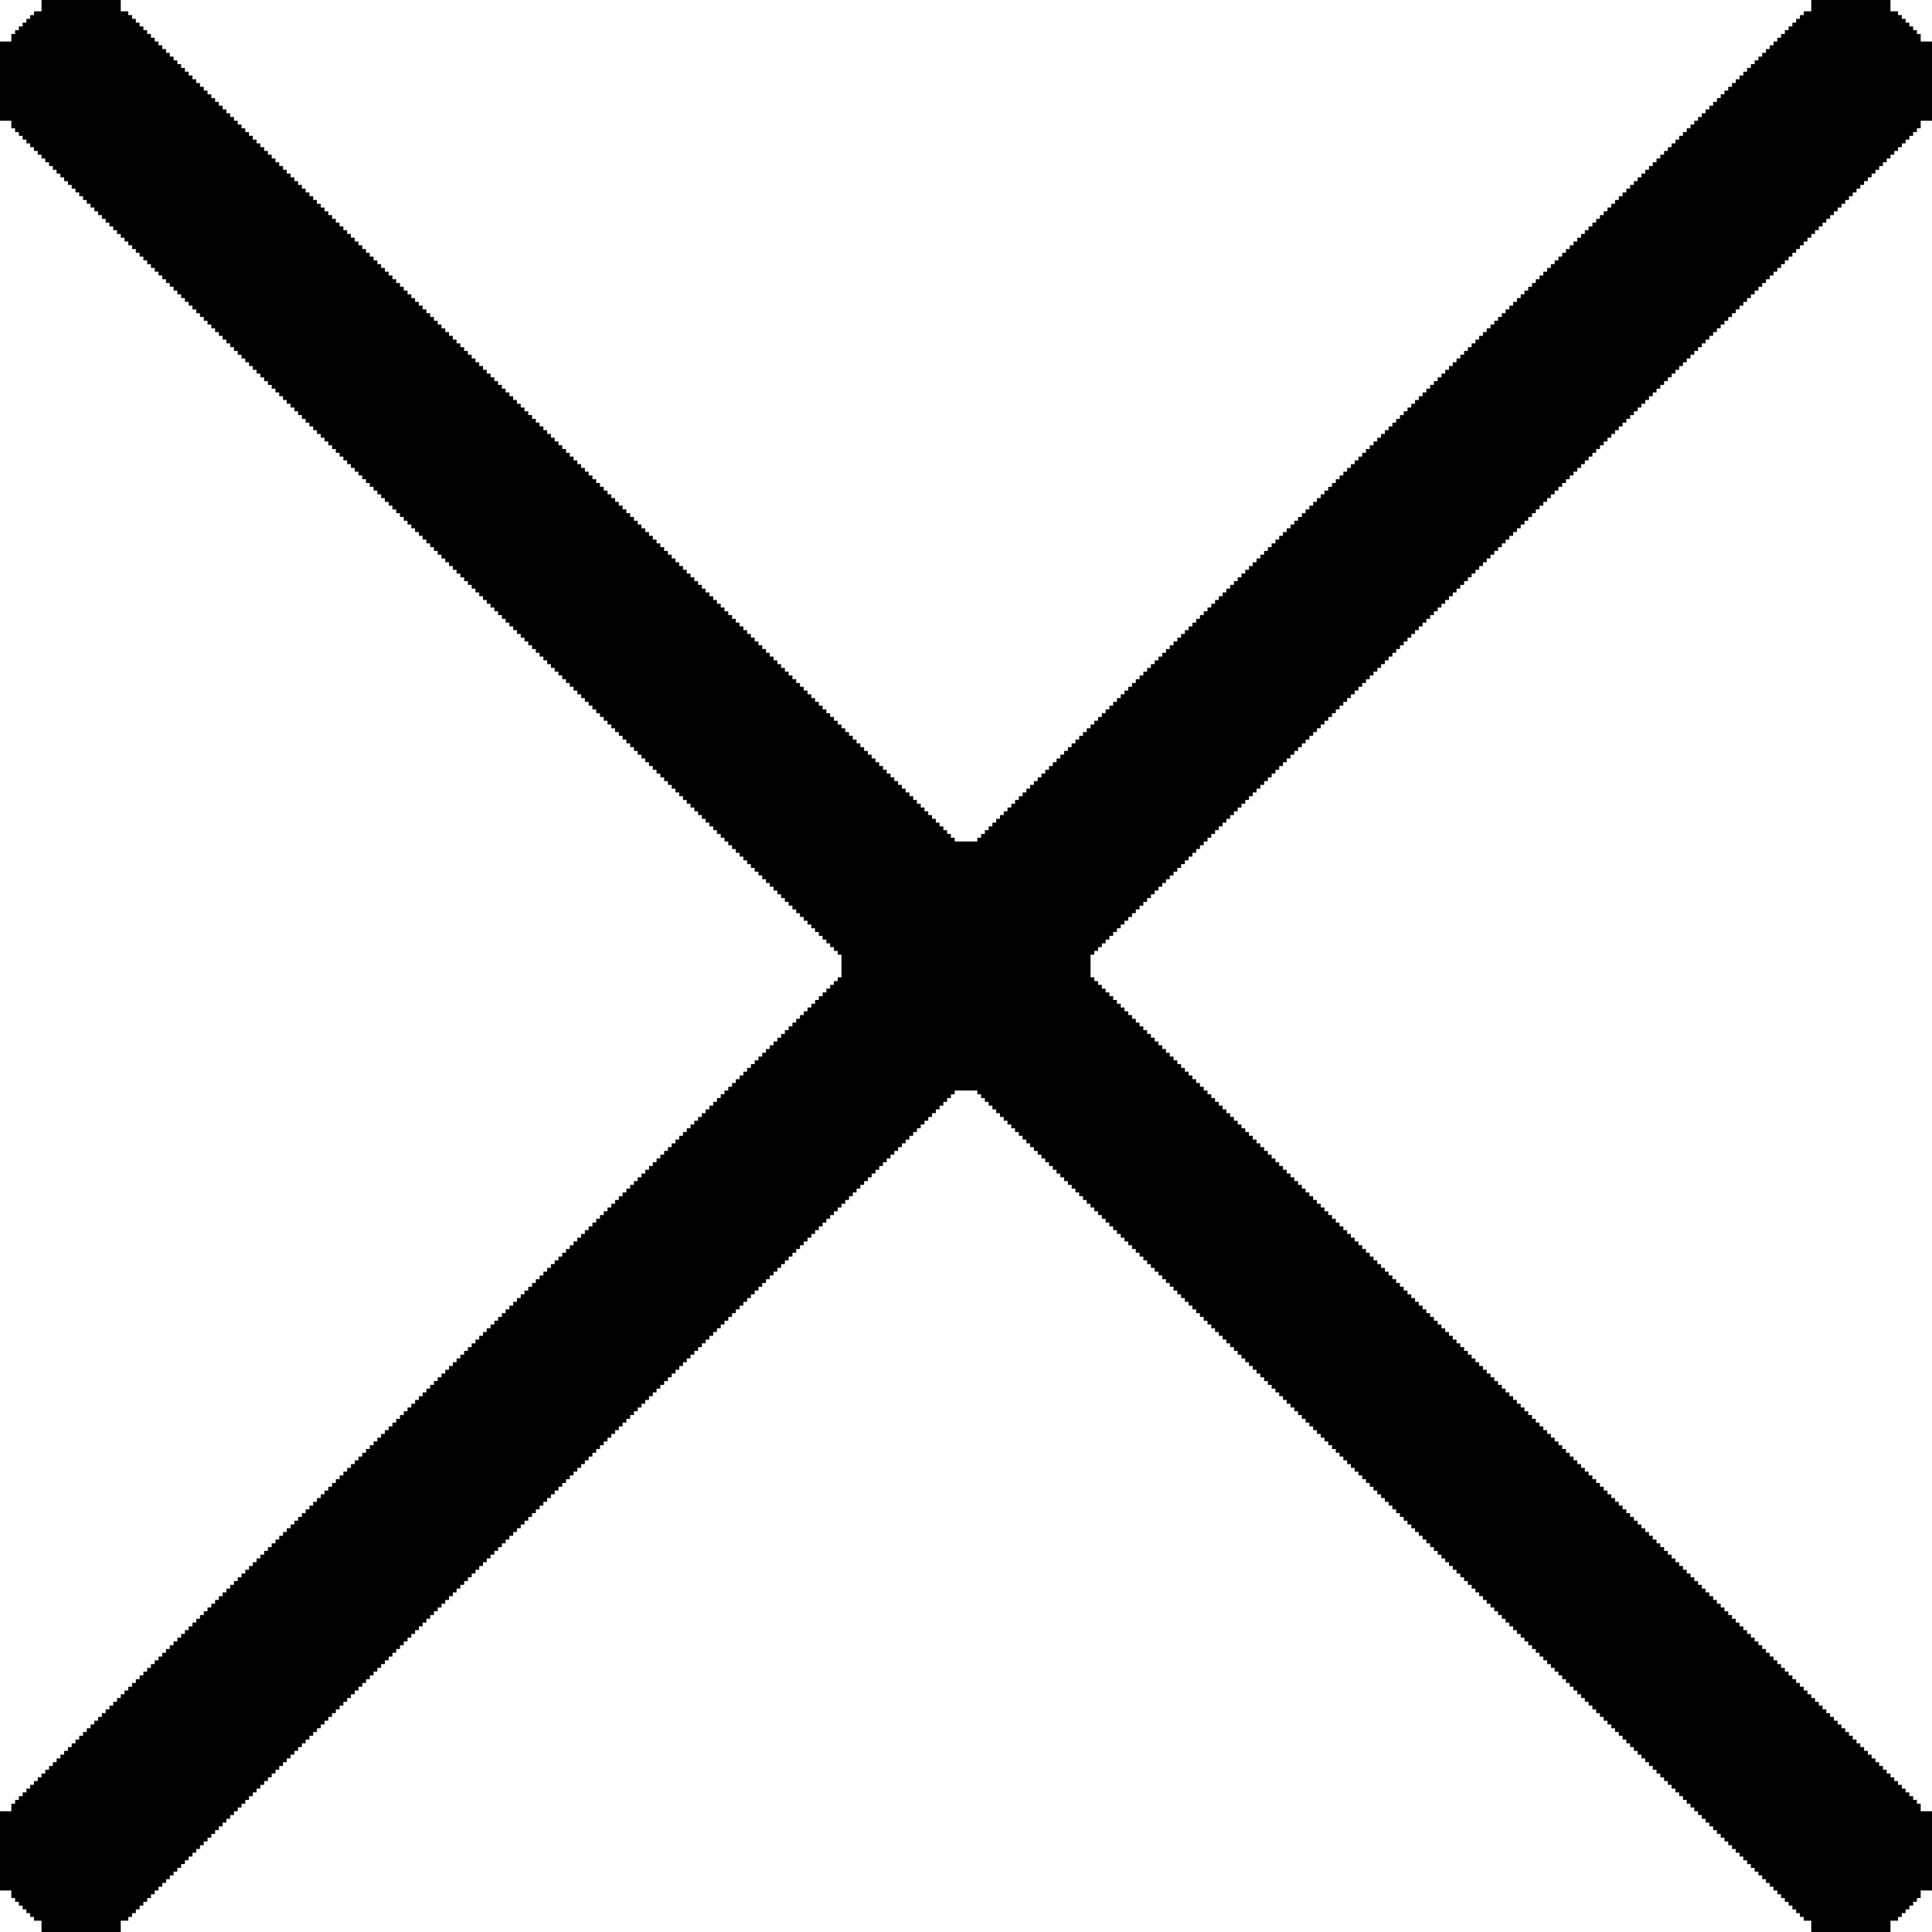
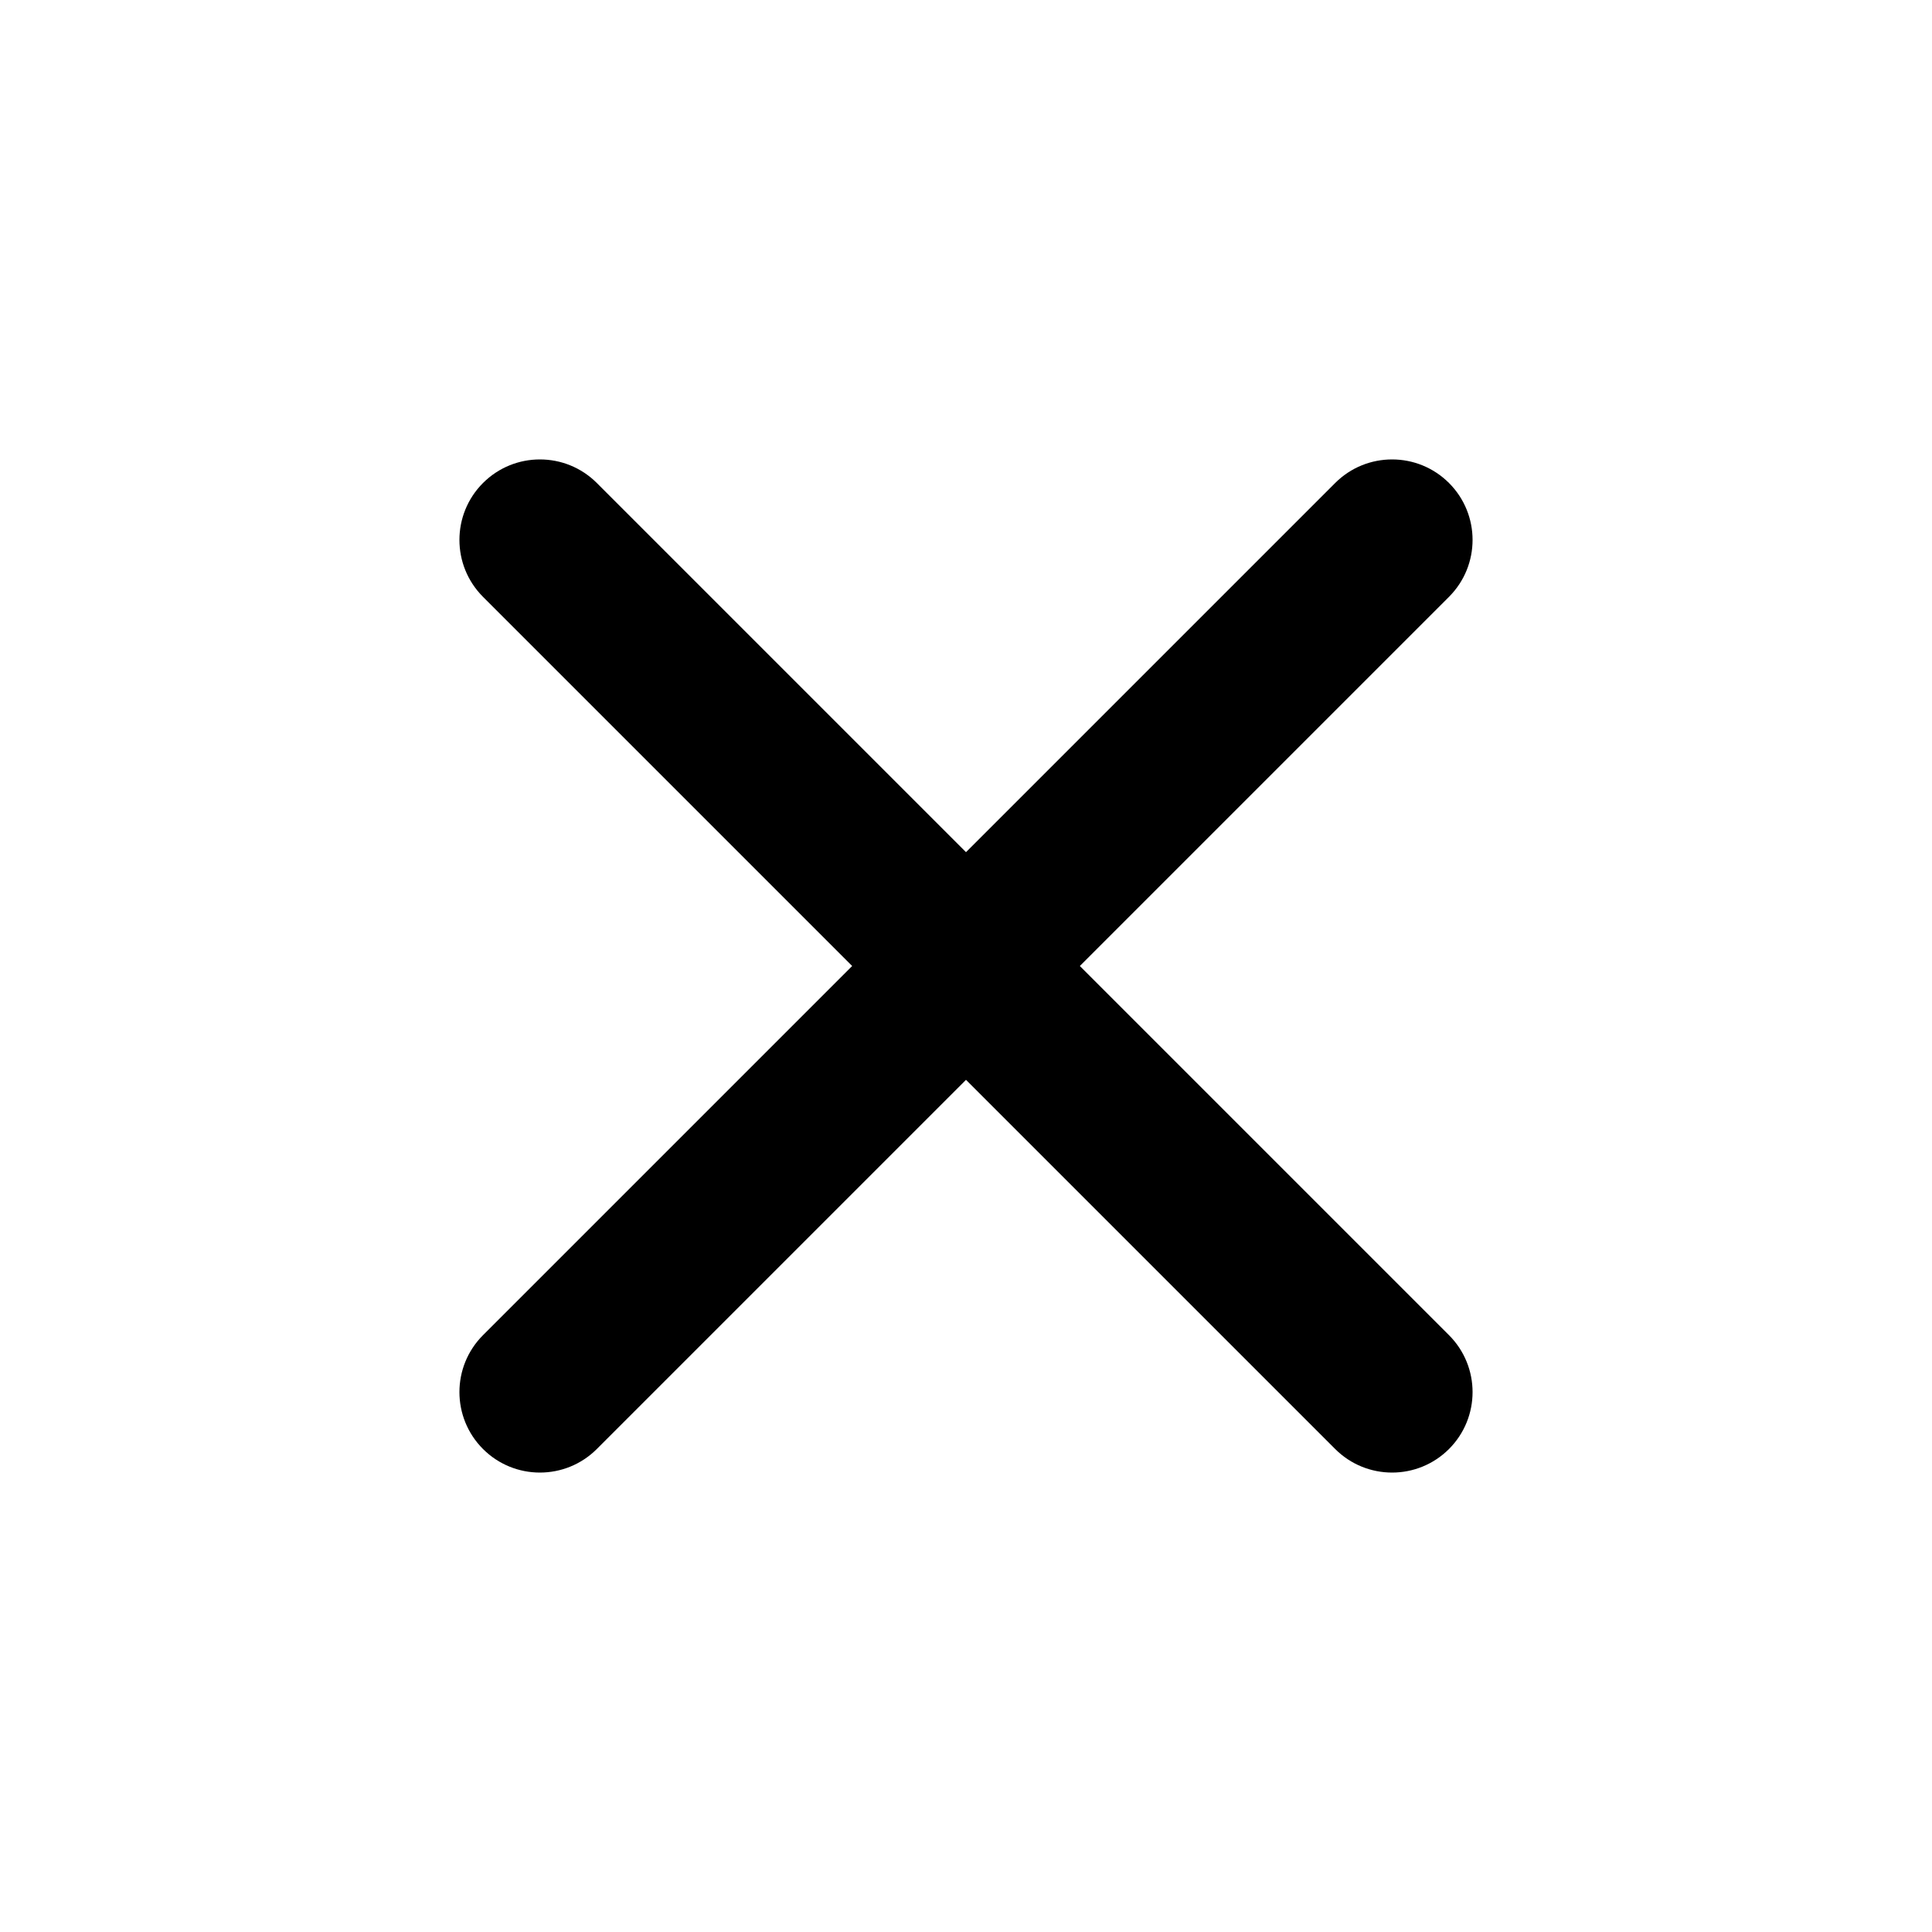
- <svg xmlns="http://www.w3.org/2000/svg" viewBox="0 0 512 512" width="512" height="512">
-   <path fill="#000" d="M11,0h21v1h-21zM480,0h21v1h-21zM11,1h21v1h-21zM480,1h21v1h-21zM11,2h21v1h-21zM480,2h21v1h-21zM9,3h25v1h-25zM478,3h25v1h-25zM8,4h27v1h-27zM477,4h27v1h-27zM7,5h29v1h-29zM476,5h29v1h-29zM6,6h31v1h-31zM475,6h31v1h-31zM5,7h33v1h-33zM474,7h33v1h-33zM4,8h35v1h-35zM473,8h35v1h-35zM3,9h37v1h-37zM472,9h37v1h-37zM3,10h38v1h-38zM471,10h38v1h-38zM0,11h42v1h-42zM470,11h42v1h-42zM0,12h43v1h-43zM469,12h43v1h-43zM0,13h44v1h-44zM468,13h44v1h-44zM0,14h45v1h-45zM467,14h45v1h-45zM0,15h46v1h-46zM466,15h46v1h-46zM0,16h47v1h-47zM465,16h47v1h-47zM0,17h48v1h-48zM464,17h48v1h-48zM0,18h49v1h-49zM463,18h49v1h-49zM0,19h50v1h-50zM462,19h50v1h-50zM0,20h51v1h-51zM461,20h51v1h-51zM0,21h52v1h-52zM460,21h52v1h-52zM0,22h53v1h-53zM459,22h53v1h-53zM0,23h54v1h-54zM458,23h54v1h-54zM0,24h55v1h-55zM457,24h55v1h-55zM0,25h56v1h-56zM456,25h56v1h-56zM0,26h57v1h-57zM455,26h57v1h-57zM0,27h58v1h-58zM454,27h58v1h-58zM0,28h59v1h-59zM453,28h59v1h-59zM0,29h60v1h-60zM452,29h60v1h-60zM0,30h61v1h-61zM451,30h61v1h-61zM0,31h62v1h-62zM450,31h62v1h-62zM3,32h60v1h-60zM449,32h60v1h-60zM3,33h61v1h-61zM448,33h61v1h-61zM4,34h61v1h-61zM447,34h61v1h-61zM5,35h61v1h-61zM446,35h61v1h-61zM6,36h61v1h-61zM445,36h61v1h-61zM7,37h61v1h-61zM444,37h61v1h-61zM8,38h61v1h-61zM443,38h61v1h-61zM9,39h61v1h-61zM442,39h61v1h-61zM10,40h61v1h-61zM441,40h61v1h-61zM11,41h61v1h-61zM440,41h61v1h-61zM12,42h61v1h-61zM439,42h61v1h-61zM13,43h61v1h-61zM438,43h61v1h-61zM14,44h61v1h-61zM437,44h61v1h-61zM15,45h61v1h-61zM436,45h61v1h-61zM16,46h61v1h-61zM435,46h61v1h-61zM17,47h61v1h-61zM434,47h61v1h-61zM18,48h61v1h-61zM433,48h61v1h-61zM19,49h61v1h-61zM432,49h61v1h-61zM20,50h61v1h-61zM431,50h61v1h-61zM21,51h61v1h-61zM430,51h61v1h-61zM22,52h61v1h-61zM429,52h61v1h-61zM23,53h61v1h-61zM428,53h61v1h-61zM24,54h61v1h-61zM427,54h61v1h-61zM25,55h61v1h-61zM426,55h61v1h-61zM26,56h61v1h-61zM425,56h61v1h-61zM27,57h61v1h-61zM424,57h61v1h-61zM28,58h61v1h-61zM423,58h61v1h-61zM29,59h61v1h-61zM422,59h61v1h-61zM30,60h61v1h-61zM421,60h61v1h-61zM31,61h61v1h-61zM420,61h61v1h-61zM32,62h61v1h-61zM419,62h61v1h-61zM33,63h61v1h-61zM418,63h61v1h-61zM34,64h61v1h-61zM417,64h61v1h-61zM35,65h61v1h-61zM416,65h61v1h-61zM36,66h61v1h-61zM415,66h61v1h-61zM37,67h61v1h-61zM414,67h61v1h-61zM38,68h61v1h-61zM413,68h61v1h-61zM39,69h61v1h-61zM412,69h61v1h-61zM40,70h61v1h-61zM411,70h61v1h-61zM41,71h61v1h-61zM410,71h61v1h-61zM42,72h61v1h-61zM409,72h61v1h-61zM43,73h61v1h-61zM408,73h61v1h-61zM44,74h61v1h-61zM407,74h61v1h-61zM45,75h61v1h-61zM406,75h61v1h-61zM46,76h61v1h-61zM405,76h61v1h-61zM47,77h61v1h-61zM404,77h61v1h-61zM48,78h61v1h-61zM403,78h61v1h-61zM49,79h61v1h-61zM402,79h61v1h-61zM50,80h61v1h-61zM401,80h61v1h-61zM51,81h61v1h-61zM400,81h61v1h-61zM52,82h61v1h-61zM399,82h61v1h-61zM53,83h61v1h-61zM398,83h61v1h-61zM54,84h61v1h-61zM397,84h61v1h-61zM55,85h61v1h-61zM396,85h61v1h-61zM56,86h61v1h-61zM395,86h61v1h-61zM57,87h61v1h-61zM394,87h61v1h-61zM58,88h61v1h-61zM393,88h61v1h-61zM59,89h61v1h-61zM392,89h61v1h-61zM60,90h61v1h-61zM391,90h61v1h-61zM61,91h61v1h-61zM390,91h61v1h-61zM62,92h61v1h-61zM389,92h61v1h-61zM63,93h61v1h-61zM388,93h61v1h-61zM64,94h61v1h-61zM387,94h61v1h-61zM65,95h61v1h-61zM386,95h61v1h-61zM66,96h61v1h-61zM385,96h61v1h-61zM67,97h61v1h-61zM384,97h61v1h-61zM68,98h61v1h-61zM383,98h61v1h-61zM69,99h61v1h-61zM382,99h61v1h-61zM70,100h61v1h-61zM381,100h61v1h-61zM71,101h61v1h-61zM380,101h61v1h-61zM72,102h61v1h-61zM379,102h61v1h-61zM73,103h61v1h-61zM378,103h61v1h-61zM74,104h61v1h-61zM377,104h61v1h-61zM75,105h61v1h-61zM376,105h61v1h-61zM76,106h61v1h-61zM375,106h61v1h-61zM77,107h61v1h-61zM374,107h61v1h-61zM78,108h61v1h-61zM373,108h61v1h-61zM79,109h61v1h-61zM372,109h61v1h-61zM80,110h61v1h-61zM371,110h61v1h-61zM81,111h61v1h-61zM370,111h61v1h-61zM82,112h61v1h-61zM369,112h61v1h-61zM83,113h61v1h-61zM368,113h61v1h-61zM84,114h61v1h-61zM367,114h61v1h-61zM85,115h61v1h-61zM366,115h61v1h-61zM86,116h61v1h-61zM365,116h61v1h-61zM87,117h61v1h-61zM364,117h61v1h-61zM88,118h61v1h-61zM363,118h61v1h-61zM89,119h61v1h-61zM362,119h61v1h-61zM90,120h61v1h-61zM361,120h61v1h-61zM91,121h61v1h-61zM360,121h61v1h-61zM92,122h61v1h-61zM359,122h61v1h-61zM93,123h61v1h-61zM358,123h61v1h-61zM94,124h61v1h-61zM357,124h61v1h-61zM95,125h61v1h-61zM356,125h61v1h-61zM96,126h61v1h-61zM355,126h61v1h-61zM97,127h61v1h-61zM354,127h61v1h-61zM98,128h61v1h-61zM353,128h61v1h-61zM99,129h61v1h-61zM352,129h61v1h-61zM100,130h61v1h-61zM351,130h61v1h-61zM101,131h61v1h-61zM350,131h61v1h-61zM102,132h61v1h-61zM349,132h61v1h-61zM103,133h61v1h-61zM348,133h61v1h-61zM104,134h61v1h-61zM347,134h61v1h-61zM105,135h61v1h-61zM346,135h61v1h-61zM106,136h61v1h-61zM345,136h61v1h-61zM107,137h61v1h-61zM344,137h61v1h-61zM108,138h61v1h-61zM343,138h61v1h-61zM109,139h61v1h-61zM342,139h61v1h-61zM110,140h61v1h-61zM341,140h61v1h-61zM111,141h61v1h-61zM340,141h61v1h-61zM112,142h61v1h-61zM339,142h61v1h-61zM113,143h61v1h-61zM338,143h61v1h-61zM114,144h61v1h-61zM337,144h61v1h-61zM115,145h61v1h-61zM336,145h61v1h-61zM116,146h61v1h-61zM335,146h61v1h-61zM117,147h61v1h-61zM334,147h61v1h-61zM118,148h61v1h-61zM333,148h61v1h-61zM119,149h61v1h-61zM332,149h61v1h-61zM120,150h61v1h-61zM331,150h61v1h-61zM121,151h61v1h-61zM330,151h61v1h-61zM122,152h61v1h-61zM329,152h61v1h-61zM123,153h61v1h-61zM328,153h61v1h-61zM124,154h61v1h-61zM327,154h61v1h-61zM125,155h61v1h-61zM326,155h61v1h-61zM126,156h61v1h-61zM325,156h61v1h-61zM127,157h61v1h-61zM324,157h61v1h-61zM128,158h61v1h-61zM323,158h61v1h-61zM129,159h61v1h-61zM322,159h61v1h-61zM130,160h61v1h-61zM321,160h61v1h-61zM131,161h61v1h-61zM320,161h61v1h-61zM132,162h61v1h-61zM319,162h61v1h-61zM133,163h61v1h-61zM318,163h61v1h-61zM134,164h61v1h-61zM317,164h61v1h-61zM135,165h61v1h-61zM316,165h61v1h-61zM136,166h61v1h-61zM315,166h61v1h-61zM137,167h61v1h-61zM314,167h61v1h-61zM138,168h61v1h-61zM313,168h61v1h-61zM139,169h61v1h-61zM312,169h61v1h-61zM140,170h61v1h-61zM311,170h61v1h-61zM141,171h61v1h-61zM310,171h61v1h-61zM142,172h61v1h-61zM309,172h61v1h-61zM143,173h61v1h-61zM308,173h61v1h-61zM144,174h61v1h-61zM307,174h61v1h-61zM145,175h61v1h-61zM306,175h61v1h-61zM146,176h61v1h-61zM305,176h61v1h-61zM147,177h61v1h-61zM304,177h61v1h-61zM148,178h61v1h-61zM303,178h61v1h-61zM149,179h61v1h-61zM302,179h61v1h-61zM150,180h61v1h-61zM301,180h61v1h-61zM151,181h61v1h-61zM300,181h61v1h-61zM152,182h61v1h-61zM299,182h61v1h-61zM153,183h61v1h-61zM298,183h61v1h-61zM154,184h61v1h-61zM297,184h61v1h-61zM155,185h61v1h-61zM296,185h61v1h-61zM156,186h61v1h-61zM295,186h61v1h-61zM157,187h61v1h-61zM294,187h61v1h-61zM158,188h61v1h-61zM293,188h61v1h-61zM159,189h61v1h-61zM292,189h61v1h-61zM160,190h61v1h-61zM291,190h61v1h-61zM161,191h61v1h-61zM290,191h61v1h-61zM162,192h61v1h-61zM289,192h61v1h-61zM163,193h61v1h-61zM288,193h61v1h-61zM164,194h61v1h-61zM287,194h61v1h-61zM165,195h61v1h-61zM286,195h61v1h-61zM166,196h61v1h-61zM285,196h61v1h-61zM167,197h61v1h-61zM284,197h61v1h-61zM168,198h61v1h-61zM283,198h61v1h-61zM169,199h61v1h-61zM282,199h61v1h-61zM170,200h61v1h-61zM281,200h61v1h-61zM171,201h61v1h-61zM280,201h61v1h-61zM172,202h61v1h-61zM279,202h61v1h-61zM173,203h61v1h-61zM278,203h61v1h-61zM174,204h61v1h-61zM277,204h61v1h-61zM175,205h61v1h-61zM276,205h61v1h-61zM176,206h61v1h-61zM275,206h61v1h-61zM177,207h61v1h-61zM274,207h61v1h-61zM178,208h61v1h-61zM273,208h61v1h-61zM179,209h61v1h-61zM272,209h61v1h-61zM180,210h61v1h-61zM271,210h61v1h-61zM181,211h61v1h-61zM270,211h61v1h-61zM182,212h61v1h-61zM269,212h61v1h-61zM183,213h61v1h-61zM268,213h61v1h-61zM184,214h61v1h-61zM267,214h61v1h-61zM185,215h61v1h-61zM266,215h61v1h-61zM186,216h61v1h-61zM265,216h61v1h-61zM187,217h61v1h-61zM264,217h61v1h-61zM188,218h61v1h-61zM263,218h61v1h-61zM189,219h61v1h-61zM262,219h61v1h-61zM190,220h61v1h-61zM261,220h61v1h-61zM191,221h61v1h-61zM260,221h61v1h-61zM192,222h61v1h-61zM259,222h61v1h-61zM193,223h126v1h-126zM194,224h124v1h-124zM195,225h122v1h-122zM196,226h120v1h-120zM197,227h118v1h-118zM198,228h116v1h-116zM199,229h114v1h-114zM200,230h112v1h-112zM201,231h110v1h-110zM202,232h108v1h-108zM203,233h106v1h-106zM204,234h104v1h-104zM205,235h102v1h-102zM206,236h100v1h-100zM207,237h98v1h-98zM208,238h96v1h-96zM209,239h94v1h-94zM210,240h92v1h-92zM211,241h90v1h-90zM212,242h88v1h-88zM213,243h86v1h-86zM214,244h84v1h-84zM215,245h82v1h-82zM216,246h80v1h-80zM217,247h78v1h-78zM218,248h76v1h-76zM219,249h74v1h-74zM220,250h72v1h-72zM221,251h70v1h-70zM222,252h68v1h-68zM223,253h66v1h-66zM223,254h66v1h-66zM223,255h66v1h-66zM223,256h66v1h-66zM223,257h66v1h-66zM223,258h66v1h-66zM222,259h68v1h-68zM221,260h70v1h-70zM220,261h72v1h-72zM219,262h74v1h-74zM218,263h76v1h-76zM217,264h78v1h-78zM216,265h80v1h-80zM215,266h82v1h-82zM214,267h84v1h-84zM213,268h86v1h-86zM212,269h88v1h-88zM211,270h90v1h-90zM210,271h92v1h-92zM209,272h94v1h-94zM208,273h96v1h-96zM207,274h98v1h-98zM206,275h100v1h-100zM205,276h102v1h-102zM204,277h104v1h-104zM203,278h106v1h-106zM202,279h108v1h-108zM201,280h110v1h-110zM200,281h112v1h-112zM199,282h114v1h-114zM198,283h116v1h-116zM197,284h118v1h-118zM196,285h120v1h-120zM195,286h122v1h-122zM194,287h124v1h-124zM193,288h126v1h-126zM192,289h61v1h-61zM259,289h61v1h-61zM191,290h61v1h-61zM260,290h61v1h-61zM190,291h61v1h-61zM261,291h61v1h-61zM189,292h61v1h-61zM262,292h61v1h-61zM188,293h61v1h-61zM263,293h61v1h-61zM187,294h61v1h-61zM264,294h61v1h-61zM186,295h61v1h-61zM265,295h61v1h-61zM185,296h61v1h-61zM266,296h61v1h-61zM184,297h61v1h-61zM267,297h61v1h-61zM183,298h61v1h-61zM268,298h61v1h-61zM182,299h61v1h-61zM269,299h61v1h-61zM181,300h61v1h-61zM270,300h61v1h-61zM180,301h61v1h-61zM271,301h61v1h-61zM179,302h61v1h-61zM272,302h61v1h-61zM178,303h61v1h-61zM273,303h61v1h-61zM177,304h61v1h-61zM274,304h61v1h-61zM176,305h61v1h-61zM275,305h61v1h-61zM175,306h61v1h-61zM276,306h61v1h-61zM174,307h61v1h-61zM277,307h61v1h-61zM173,308h61v1h-61zM278,308h61v1h-61zM172,309h61v1h-61zM279,309h61v1h-61zM171,310h61v1h-61zM280,310h61v1h-61zM170,311h61v1h-61zM281,311h61v1h-61zM169,312h61v1h-61zM282,312h61v1h-61zM168,313h61v1h-61zM283,313h61v1h-61zM167,314h61v1h-61zM284,314h61v1h-61zM166,315h61v1h-61zM285,315h61v1h-61zM165,316h61v1h-61zM286,316h61v1h-61zM164,317h61v1h-61zM287,317h61v1h-61zM163,318h61v1h-61zM288,318h61v1h-61zM162,319h61v1h-61zM289,319h61v1h-61zM161,320h61v1h-61zM290,320h61v1h-61zM160,321h61v1h-61zM291,321h61v1h-61zM159,322h61v1h-61zM292,322h61v1h-61zM158,323h61v1h-61zM293,323h61v1h-61zM157,324h61v1h-61zM294,324h61v1h-61zM156,325h61v1h-61zM295,325h61v1h-61zM155,326h61v1h-61zM296,326h61v1h-61zM154,327h61v1h-61zM297,327h61v1h-61zM153,328h61v1h-61zM298,328h61v1h-61zM152,329h61v1h-61zM299,329h61v1h-61zM151,330h61v1h-61zM300,330h61v1h-61zM150,331h61v1h-61zM301,331h61v1h-61zM149,332h61v1h-61zM302,332h61v1h-61zM148,333h61v1h-61zM303,333h61v1h-61zM147,334h61v1h-61zM304,334h61v1h-61zM146,335h61v1h-61zM305,335h61v1h-61zM145,336h61v1h-61zM306,336h61v1h-61zM144,337h61v1h-61zM307,337h61v1h-61zM143,338h61v1h-61zM308,338h61v1h-61zM142,339h61v1h-61zM309,339h61v1h-61zM141,340h61v1h-61zM310,340h61v1h-61zM140,341h61v1h-61zM311,341h61v1h-61zM139,342h61v1h-61zM312,342h61v1h-61zM138,343h61v1h-61zM313,343h61v1h-61zM137,344h61v1h-61zM314,344h61v1h-61zM136,345h61v1h-61zM315,345h61v1h-61zM135,346h61v1h-61zM316,346h61v1h-61zM134,347h61v1h-61zM317,347h61v1h-61zM133,348h61v1h-61zM318,348h61v1h-61zM132,349h61v1h-61zM319,349h61v1h-61zM131,350h61v1h-61zM320,350h61v1h-61zM130,351h61v1h-61zM321,351h61v1h-61zM129,352h61v1h-61zM322,352h61v1h-61zM128,353h61v1h-61zM323,353h61v1h-61zM127,354h61v1h-61zM324,354h61v1h-61zM126,355h61v1h-61zM325,355h61v1h-61zM125,356h61v1h-61zM326,356h61v1h-61zM124,357h61v1h-61zM327,357h61v1h-61zM123,358h61v1h-61zM328,358h61v1h-61zM122,359h61v1h-61zM329,359h61v1h-61zM121,360h61v1h-61zM330,360h61v1h-61zM120,361h61v1h-61zM331,361h61v1h-61zM119,362h61v1h-61zM332,362h61v1h-61zM118,363h61v1h-61zM333,363h61v1h-61zM117,364h61v1h-61zM334,364h61v1h-61zM116,365h61v1h-61zM335,365h61v1h-61zM115,366h61v1h-61zM336,366h61v1h-61zM114,367h61v1h-61zM337,367h61v1h-61zM113,368h61v1h-61zM338,368h61v1h-61zM112,369h61v1h-61zM339,369h61v1h-61zM111,370h61v1h-61zM340,370h61v1h-61zM110,371h61v1h-61zM341,371h61v1h-61zM109,372h61v1h-61zM342,372h61v1h-61zM108,373h61v1h-61zM343,373h61v1h-61zM107,374h61v1h-61zM344,374h61v1h-61zM106,375h61v1h-61zM345,375h61v1h-61zM105,376h61v1h-61zM346,376h61v1h-61zM104,377h61v1h-61zM347,377h61v1h-61zM103,378h61v1h-61zM348,378h61v1h-61zM102,379h61v1h-61zM349,379h61v1h-61zM101,380h61v1h-61zM350,380h61v1h-61zM100,381h61v1h-61zM351,381h61v1h-61zM99,382h61v1h-61zM352,382h61v1h-61zM98,383h61v1h-61zM353,383h61v1h-61zM97,384h61v1h-61zM354,384h61v1h-61zM96,385h61v1h-61zM355,385h61v1h-61zM95,386h61v1h-61zM356,386h61v1h-61zM94,387h61v1h-61zM357,387h61v1h-61zM93,388h61v1h-61zM358,388h61v1h-61zM92,389h61v1h-61zM359,389h61v1h-61zM91,390h61v1h-61zM360,390h61v1h-61zM90,391h61v1h-61zM361,391h61v1h-61zM89,392h61v1h-61zM362,392h61v1h-61zM88,393h61v1h-61zM363,393h61v1h-61zM87,394h61v1h-61zM364,394h61v1h-61zM86,395h61v1h-61zM365,395h61v1h-61zM85,396h61v1h-61zM366,396h61v1h-61zM84,397h61v1h-61zM367,397h61v1h-61zM83,398h61v1h-61zM368,398h61v1h-61zM82,399h61v1h-61zM369,399h61v1h-61zM81,400h61v1h-61zM370,400h61v1h-61zM80,401h61v1h-61zM371,401h61v1h-61zM79,402h61v1h-61zM372,402h61v1h-61zM78,403h61v1h-61zM373,403h61v1h-61zM77,404h61v1h-61zM374,404h61v1h-61zM76,405h61v1h-61zM375,405h61v1h-61zM75,406h61v1h-61zM376,406h61v1h-61zM74,407h61v1h-61zM377,407h61v1h-61zM73,408h61v1h-61zM378,408h61v1h-61zM72,409h61v1h-61zM379,409h61v1h-61zM71,410h61v1h-61zM380,410h61v1h-61zM70,411h61v1h-61zM381,411h61v1h-61zM69,412h61v1h-61zM382,412h61v1h-61zM68,413h61v1h-61zM383,413h61v1h-61zM67,414h61v1h-61zM384,414h61v1h-61zM66,415h61v1h-61zM385,415h61v1h-61zM65,416h61v1h-61zM386,416h61v1h-61zM64,417h61v1h-61zM387,417h61v1h-61zM63,418h61v1h-61zM388,418h61v1h-61zM62,419h61v1h-61zM389,419h61v1h-61zM61,420h61v1h-61zM390,420h61v1h-61zM60,421h61v1h-61zM391,421h61v1h-61zM59,422h61v1h-61zM392,422h61v1h-61zM58,423h61v1h-61zM393,423h61v1h-61zM57,424h61v1h-61zM394,424h61v1h-61zM56,425h61v1h-61zM395,425h61v1h-61zM55,426h61v1h-61zM396,426h61v1h-61zM54,427h61v1h-61zM397,427h61v1h-61zM53,428h61v1h-61zM398,428h61v1h-61zM52,429h61v1h-61zM399,429h61v1h-61zM51,430h61v1h-61zM400,430h61v1h-61zM50,431h61v1h-61zM401,431h61v1h-61zM49,432h61v1h-61zM402,432h61v1h-61zM48,433h61v1h-61zM403,433h61v1h-61zM47,434h61v1h-61zM404,434h61v1h-61zM46,435h61v1h-61zM405,435h61v1h-61zM45,436h61v1h-61zM406,436h61v1h-61zM44,437h61v1h-61zM407,437h61v1h-61zM43,438h61v1h-61zM408,438h61v1h-61zM42,439h61v1h-61zM409,439h61v1h-61zM41,440h61v1h-61zM410,440h61v1h-61zM40,441h61v1h-61zM411,441h61v1h-61zM39,442h61v1h-61zM412,442h61v1h-61zM38,443h61v1h-61zM413,443h61v1h-61zM37,444h61v1h-61zM414,444h61v1h-61zM36,445h61v1h-61zM415,445h61v1h-61zM35,446h61v1h-61zM416,446h61v1h-61zM34,447h61v1h-61zM417,447h61v1h-61zM33,448h61v1h-61zM418,448h61v1h-61zM32,449h61v1h-61zM419,449h61v1h-61zM31,450h61v1h-61zM420,450h61v1h-61zM30,451h61v1h-61zM421,451h61v1h-61zM29,452h61v1h-61zM422,452h61v1h-61zM28,453h61v1h-61zM423,453h61v1h-61zM27,454h61v1h-61zM424,454h61v1h-61zM26,455h61v1h-61zM425,455h61v1h-61zM25,456h61v1h-61zM426,456h61v1h-61zM24,457h61v1h-61zM427,457h61v1h-61zM23,458h61v1h-61zM428,458h61v1h-61zM22,459h61v1h-61zM429,459h61v1h-61zM21,460h61v1h-61zM430,460h61v1h-61zM20,461h61v1h-61zM431,461h61v1h-61zM19,462h61v1h-61zM432,462h61v1h-61zM18,463h61v1h-61zM433,463h61v1h-61zM17,464h61v1h-61zM434,464h61v1h-61zM16,465h61v1h-61zM435,465h61v1h-61zM15,466h61v1h-61zM436,466h61v1h-61zM14,467h61v1h-61zM437,467h61v1h-61zM13,468h61v1h-61zM438,468h61v1h-61zM12,469h61v1h-61zM439,469h61v1h-61zM11,470h61v1h-61zM440,470h61v1h-61zM10,471h61v1h-61zM441,471h61v1h-61zM9,472h61v1h-61zM442,472h61v1h-61zM8,473h61v1h-61zM443,473h61v1h-61zM7,474h61v1h-61zM444,474h61v1h-61zM6,475h61v1h-61zM445,475h61v1h-61zM5,476h61v1h-61zM446,476h61v1h-61zM4,477h61v1h-61zM447,477h61v1h-61zM3,478h61v1h-61zM448,478h61v1h-61zM3,479h60v1h-60zM449,479h60v1h-60zM0,480h62v1h-62zM450,480h62v1h-62zM0,481h61v1h-61zM451,481h61v1h-61zM0,482h60v1h-60zM452,482h60v1h-60zM0,483h59v1h-59zM453,483h59v1h-59zM0,484h58v1h-58zM454,484h58v1h-58zM0,485h57v1h-57zM455,485h57v1h-57zM0,486h56v1h-56zM456,486h56v1h-56zM0,487h55v1h-55zM457,487h55v1h-55zM0,488h54v1h-54zM458,488h54v1h-54zM0,489h53v1h-53zM459,489h53v1h-53zM0,490h52v1h-52zM460,490h52v1h-52zM0,491h51v1h-51zM461,491h51v1h-51zM0,492h50v1h-50zM462,492h50v1h-50zM0,493h49v1h-49zM463,493h49v1h-49zM0,494h48v1h-48zM464,494h48v1h-48zM0,495h47v1h-47zM465,495h47v1h-47zM0,496h46v1h-46zM466,496h46v1h-46zM0,497h45v1h-45zM467,497h45v1h-45zM0,498h44v1h-44zM468,498h44v1h-44zM0,499h43v1h-43zM469,499h43v1h-43zM0,500h42v1h-42zM470,500h42v1h-42zM3,501h38v1h-38zM471,501h38v1h-38zM3,502h37v1h-37zM472,502h37v1h-37zM4,503h35v1h-35zM473,503h35v1h-35zM5,504h33v1h-33zM474,504h33v1h-33zM6,505h31v1h-31zM475,505h31v1h-31zM7,506h29v1h-29zM476,506h29v1h-29zM8,507h27v1h-27zM477,507h27v1h-27zM9,508h25v1h-25zM478,508h25v1h-25zM11,509h21v1h-21zM480,509h21v1h-21zM11,510h21v1h-21zM480,510h21v1h-21zM11,511h21v1h-21zM480,511h21v1h-21z" />
+ <svg xmlns="http://www.w3.org/2000/svg" id="Outline" viewBox="0 0 24 24" width="512" height="512">
+   <path d="M18,6h0a1,1,0,0,0-1.414,0L12,10.586,7.414,6A1,1,0,0,0,6,6H6A1,1,0,0,0,6,7.414L10.586,12,6,16.586A1,1,0,0,0,6,18H6a1,1,0,0,0,1.414,0L12,13.414,16.586,18A1,1,0,0,0,18,18h0a1,1,0,0,0,0-1.414L13.414,12,18,7.414A1,1,0,0,0,18,6Z" />
</svg>
